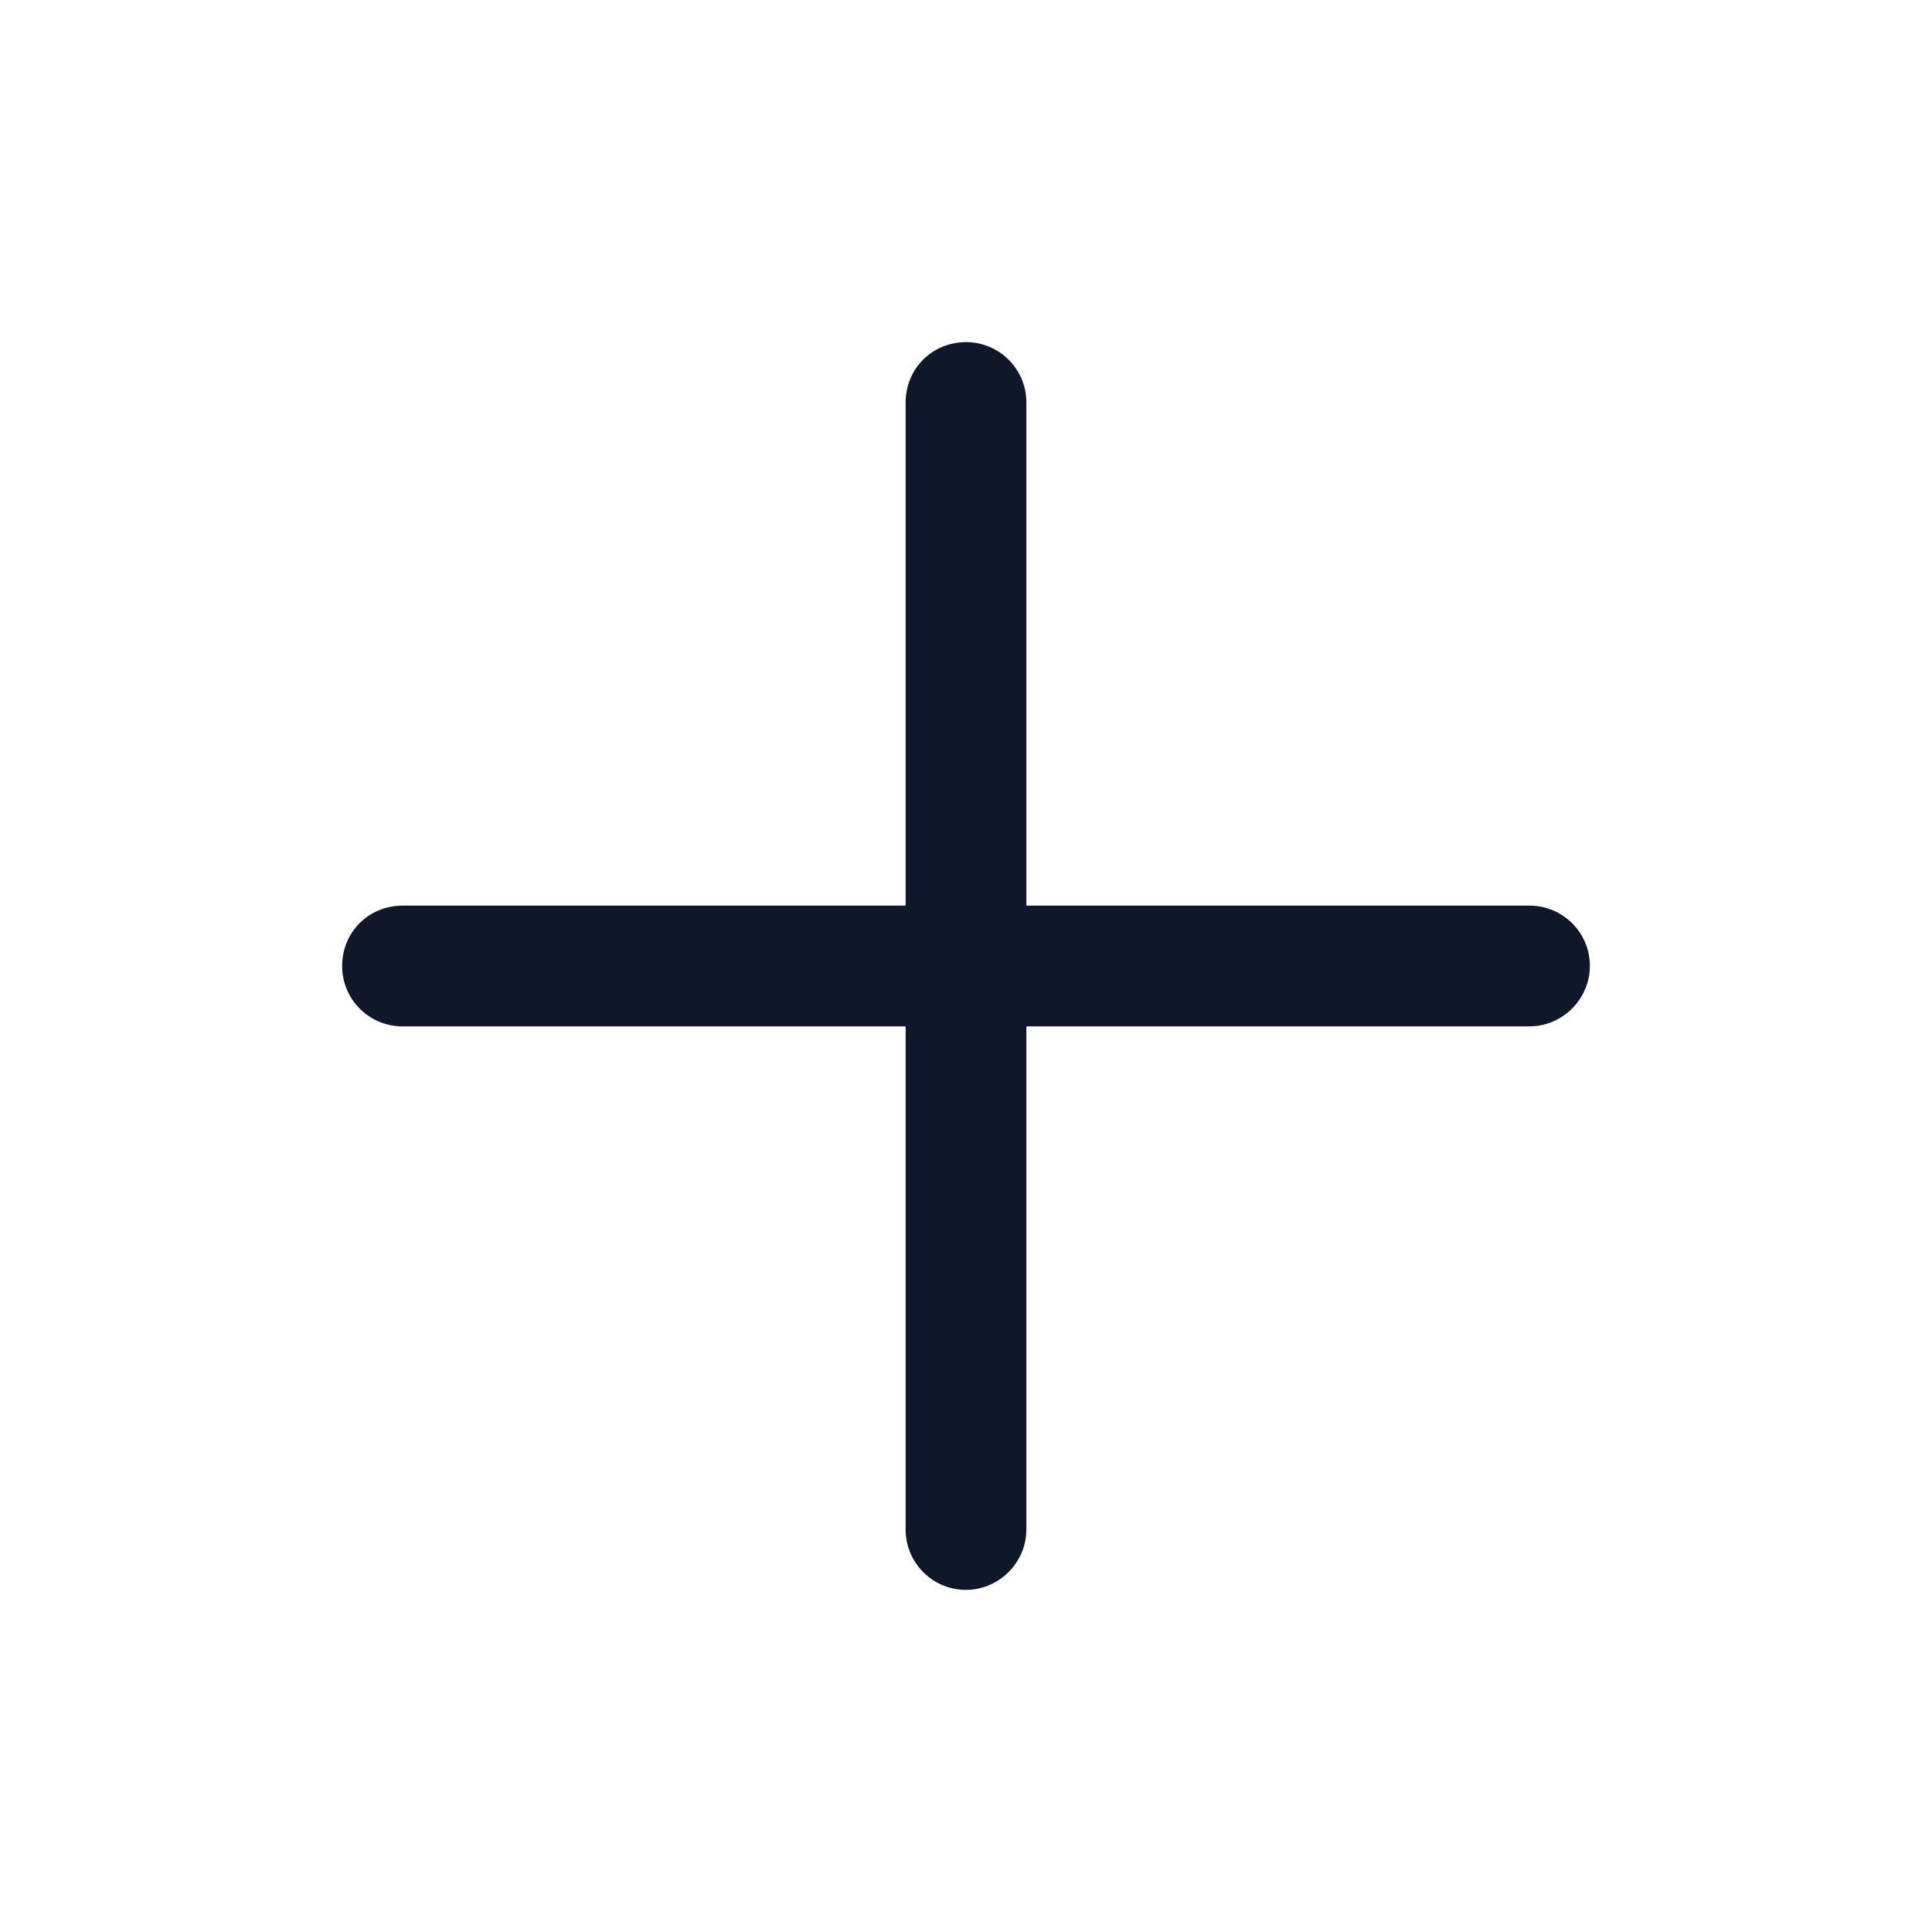
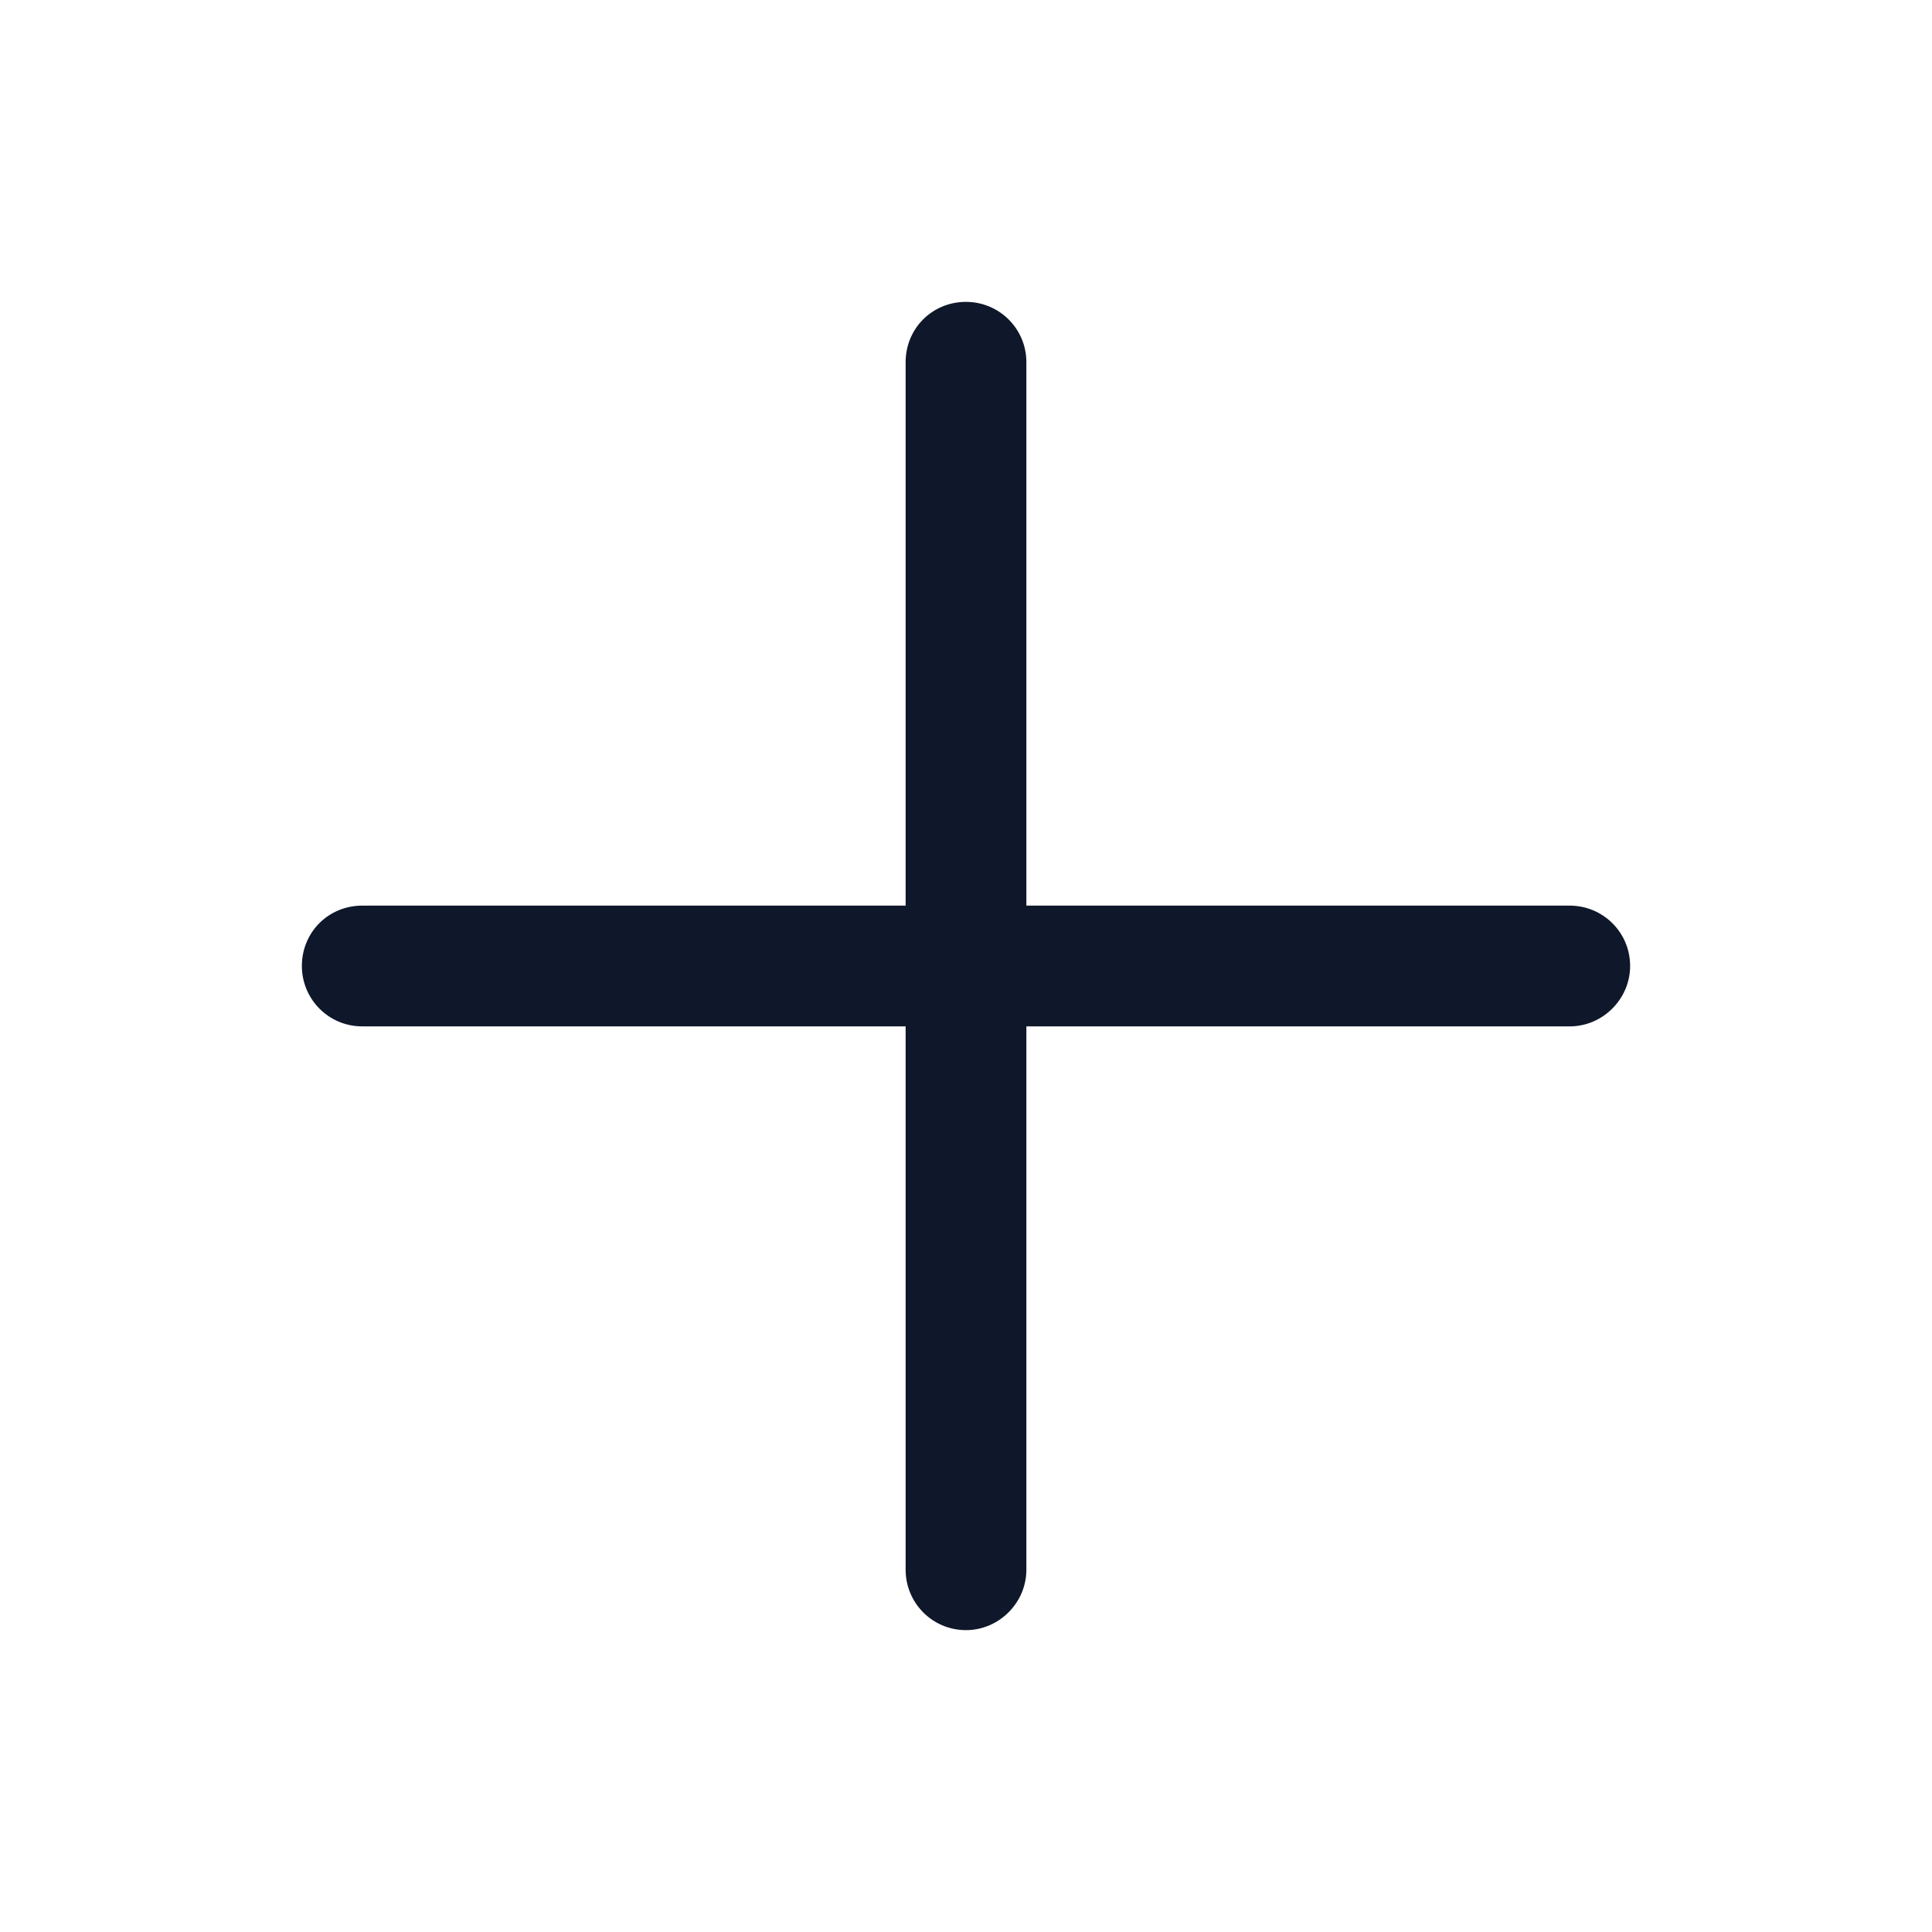
<svg xmlns="http://www.w3.org/2000/svg" viewBox="0 0 24 24">
-   <path fill="#0F172A" fill-rule="evenodd" d="M12 4.25c.41 0 .75.33.75.75v6.25H19c.41 0 .75.33.75.75 0 .41-.34.75-.75.75h-6.25V19c0 .41-.34.75-.75.75 -.42 0-.75-.34-.75-.75v-6.25H5c-.42 0-.75-.34-.75-.75 0-.42.33-.75.75-.75h6.25V5c0-.42.33-.75.75-.75Z" />
+   <path fill="#0F172A" fill-rule="evenodd" d="M12 3.75c.41 0 .75.33.75.75v6.75h6.75c.41 0 .75.33.75.75 0 .41-.34.75-.75.75h-6.75v6.75c0 .41-.34.75-.75.75 -.42 0-.75-.34-.75-.75v-6.75H4.5c-.42 0-.75-.34-.75-.75 0-.42.33-.75.75-.75h6.75V4.5c0-.42.33-.75.75-.75Z" />
</svg>
